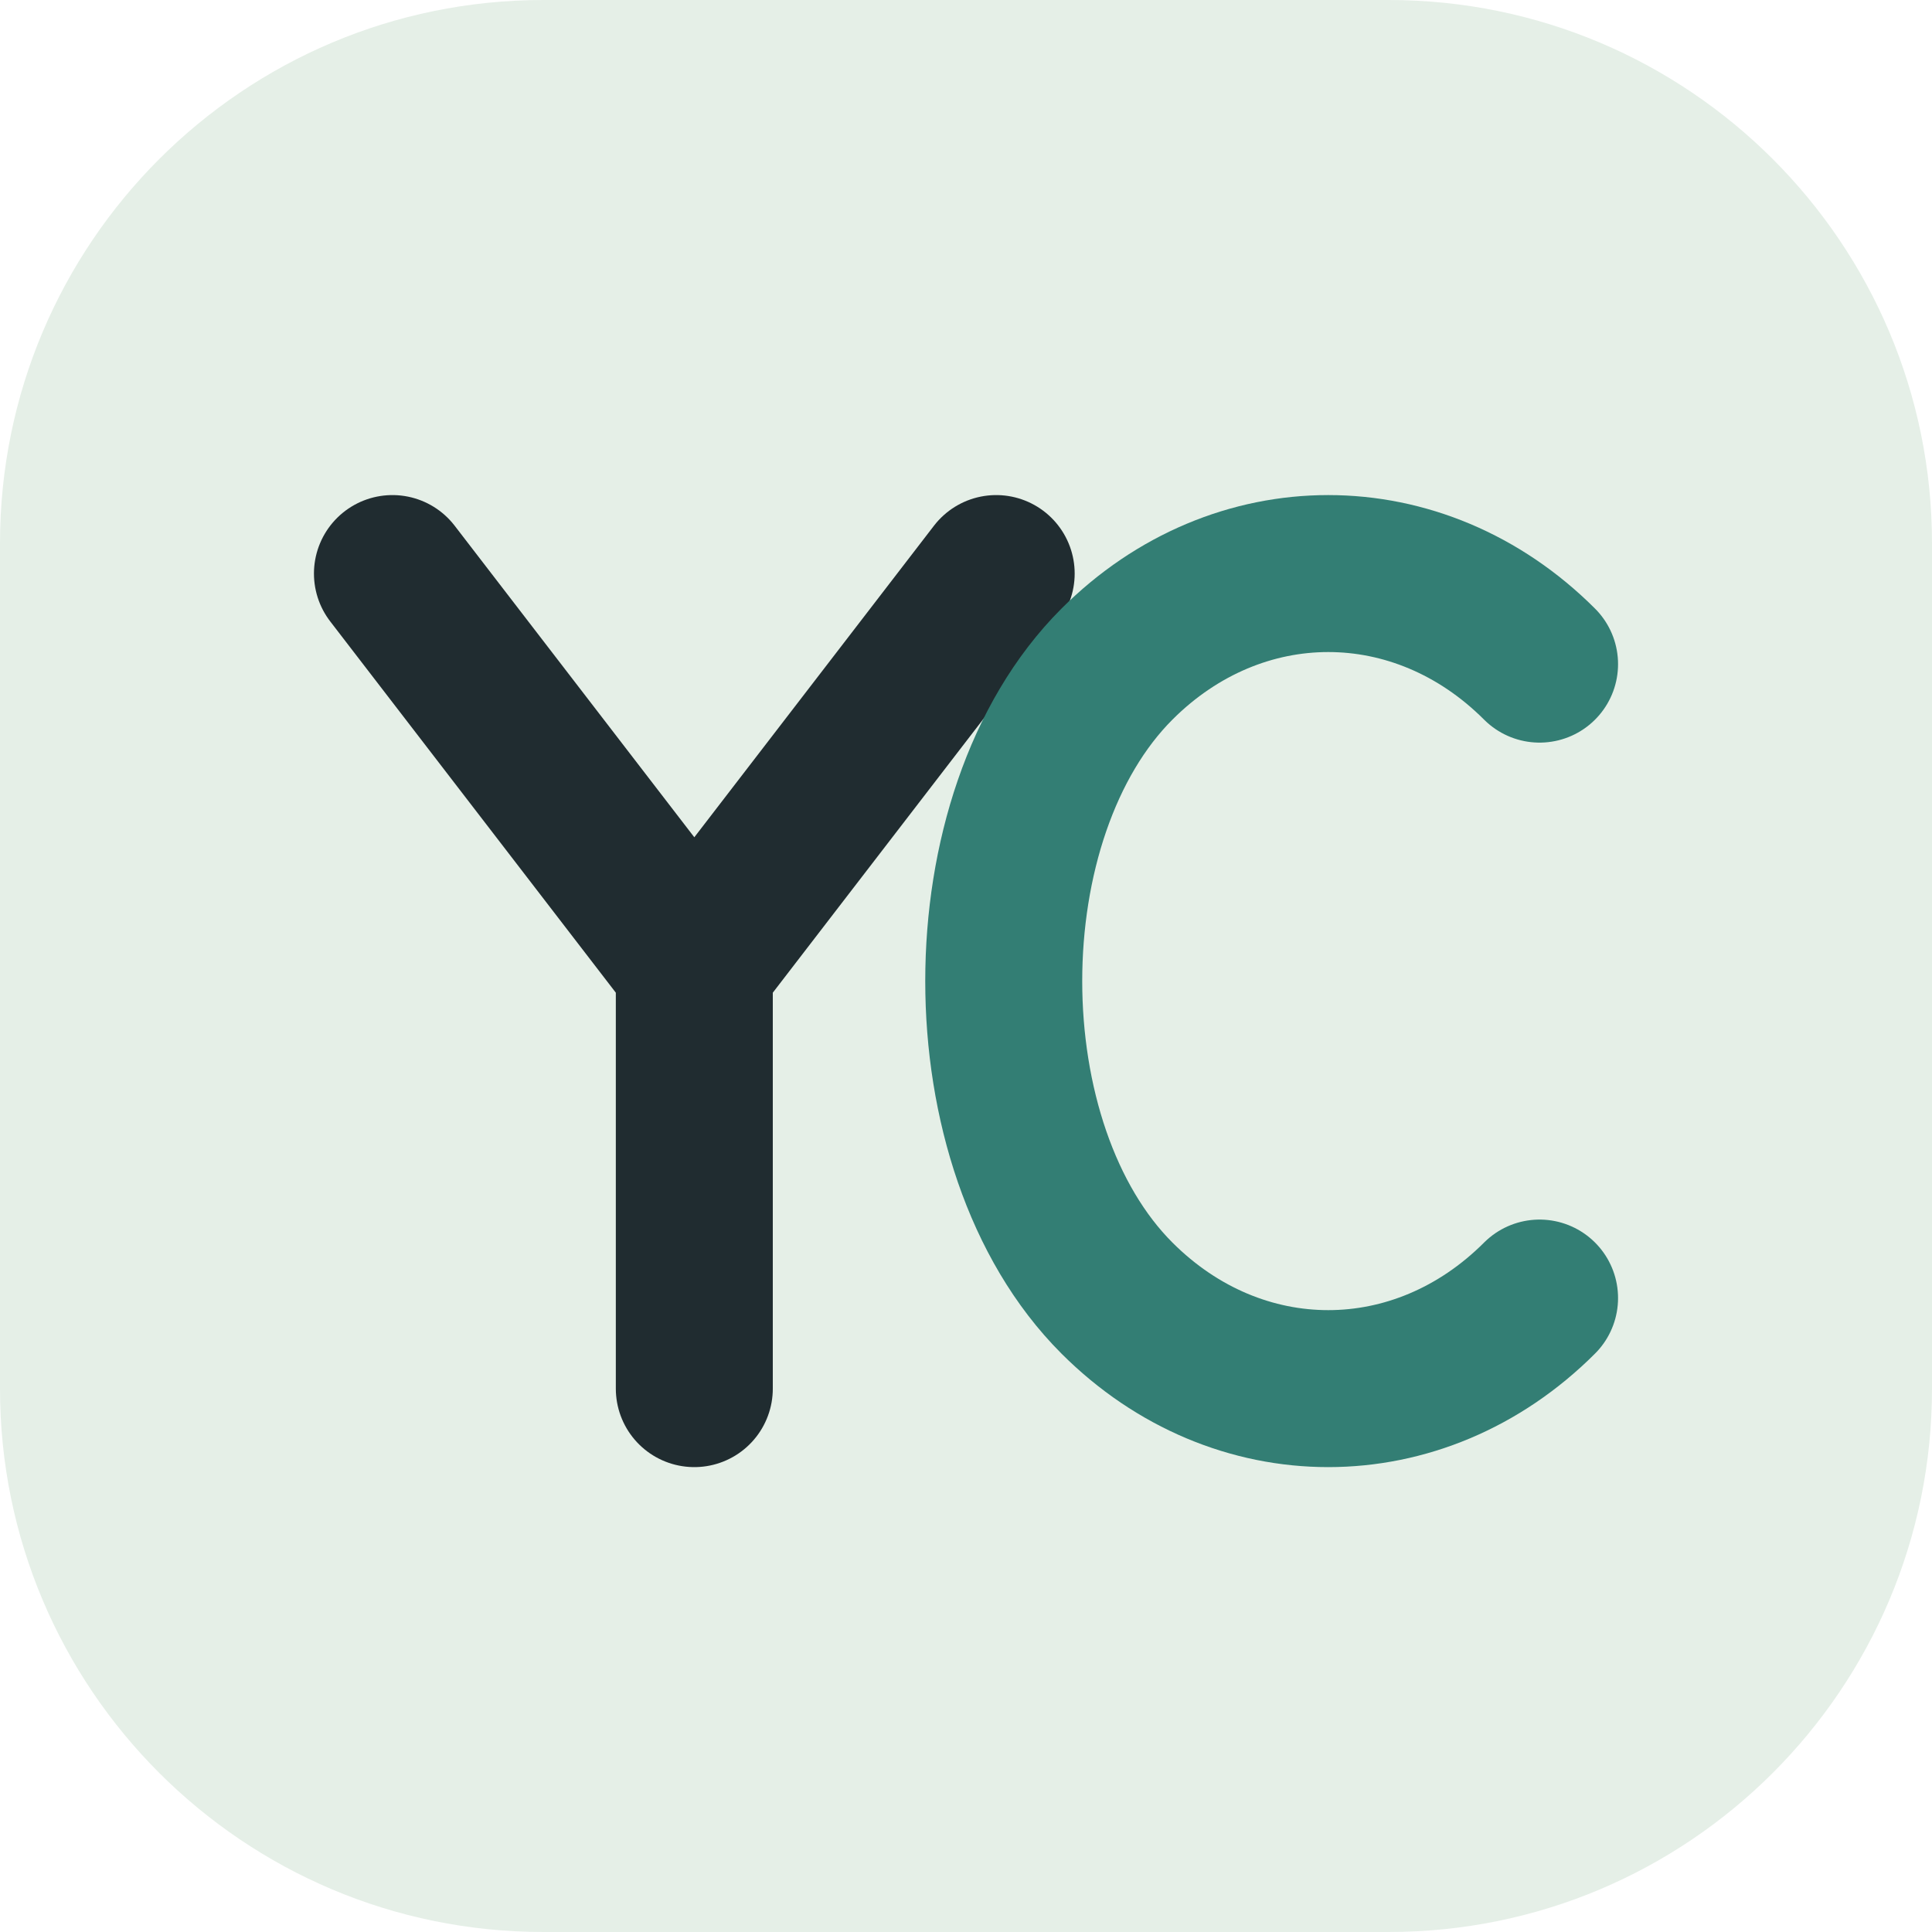
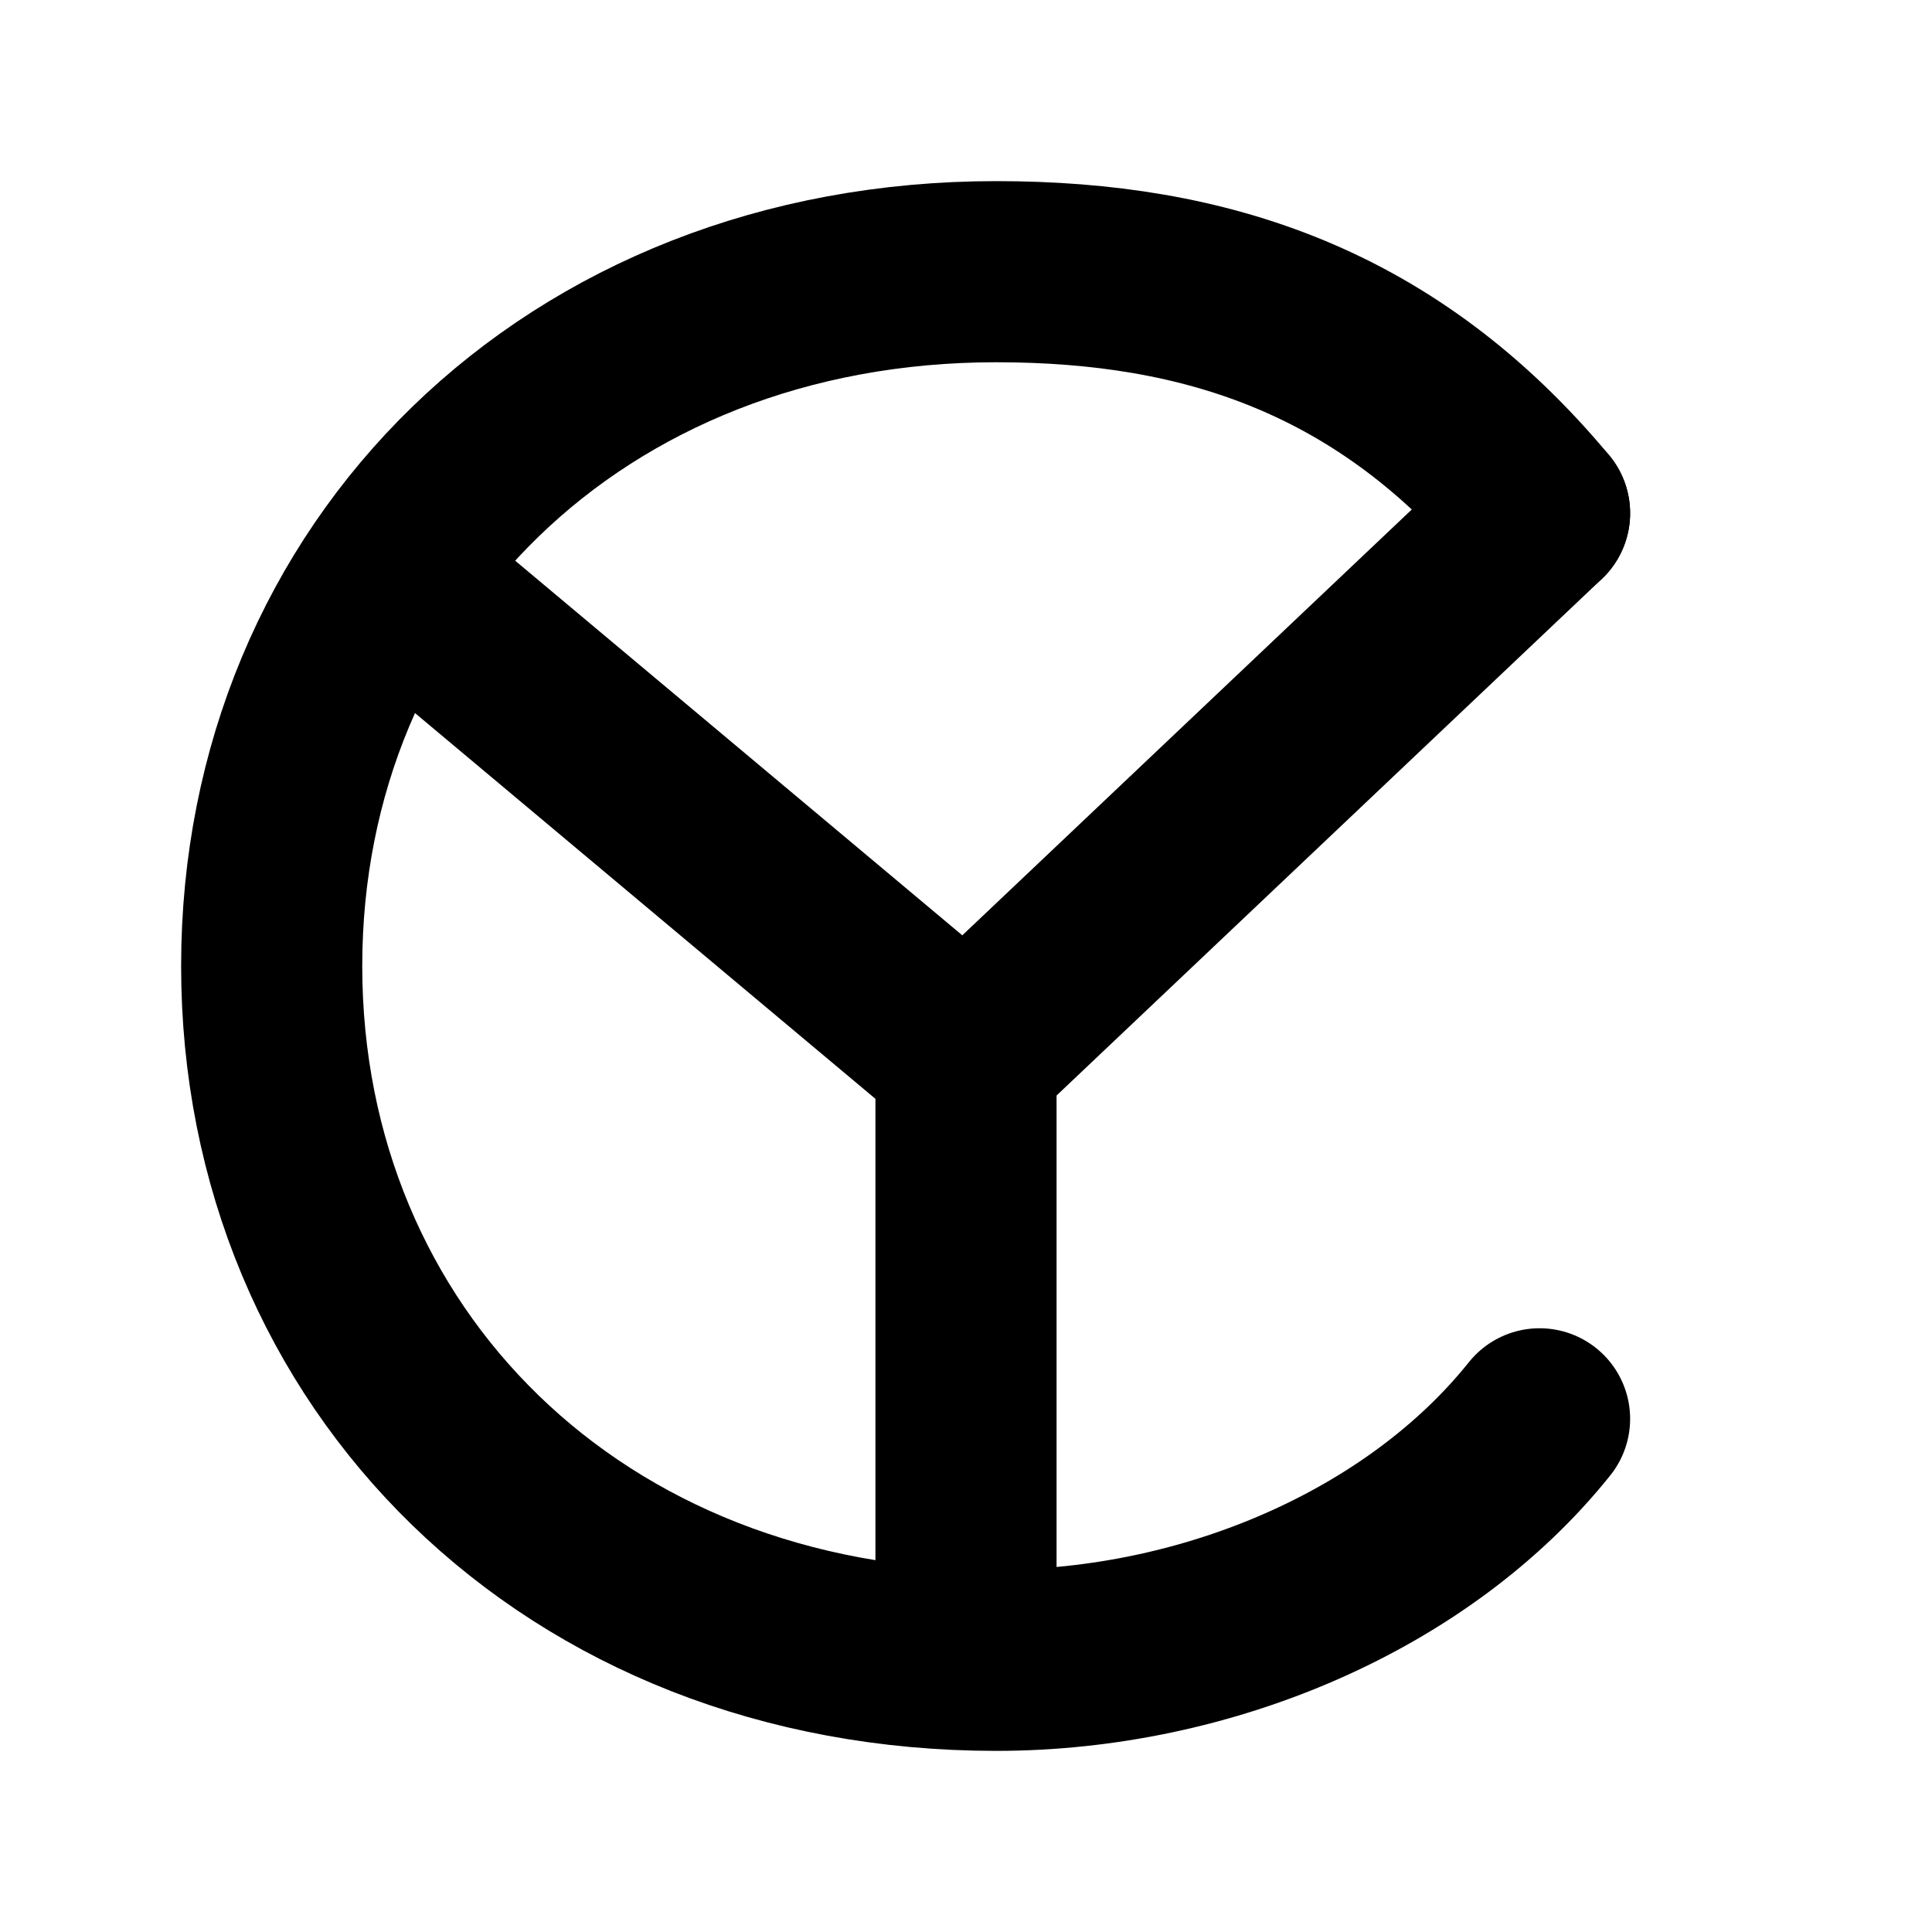
<svg xmlns="http://www.w3.org/2000/svg" viewBox="0 0 64 64" role="img" aria-labelledby="title">
-   <rect width="64" height="64" rx="18" fill="#e5efe7" />
-   <g fill="none" stroke-width="5.2" stroke-linecap="round" stroke-linejoin="round">
-     <path d="M13 19 23 32 33 19M23 32V46" stroke="#202c30" />
-     <path d="M51 22C47 18 41 18 37 22C32 27 32 38 37 43C41 47 47 47 51 43" stroke="#337e74" />
+   <g fill="none" stroke="#000" stroke-width="6" stroke-linecap="round" stroke-linejoin="round">
+     <path d="M51 17C46 11 40 9 33 9C19 9 9 19 9 32C9 45 19 55 33 55C40 55 47 52 51 47" />
+     <path d="M13.5 19.5 32 35 51 17M32 35V54.9" />
  </g>
</svg>
